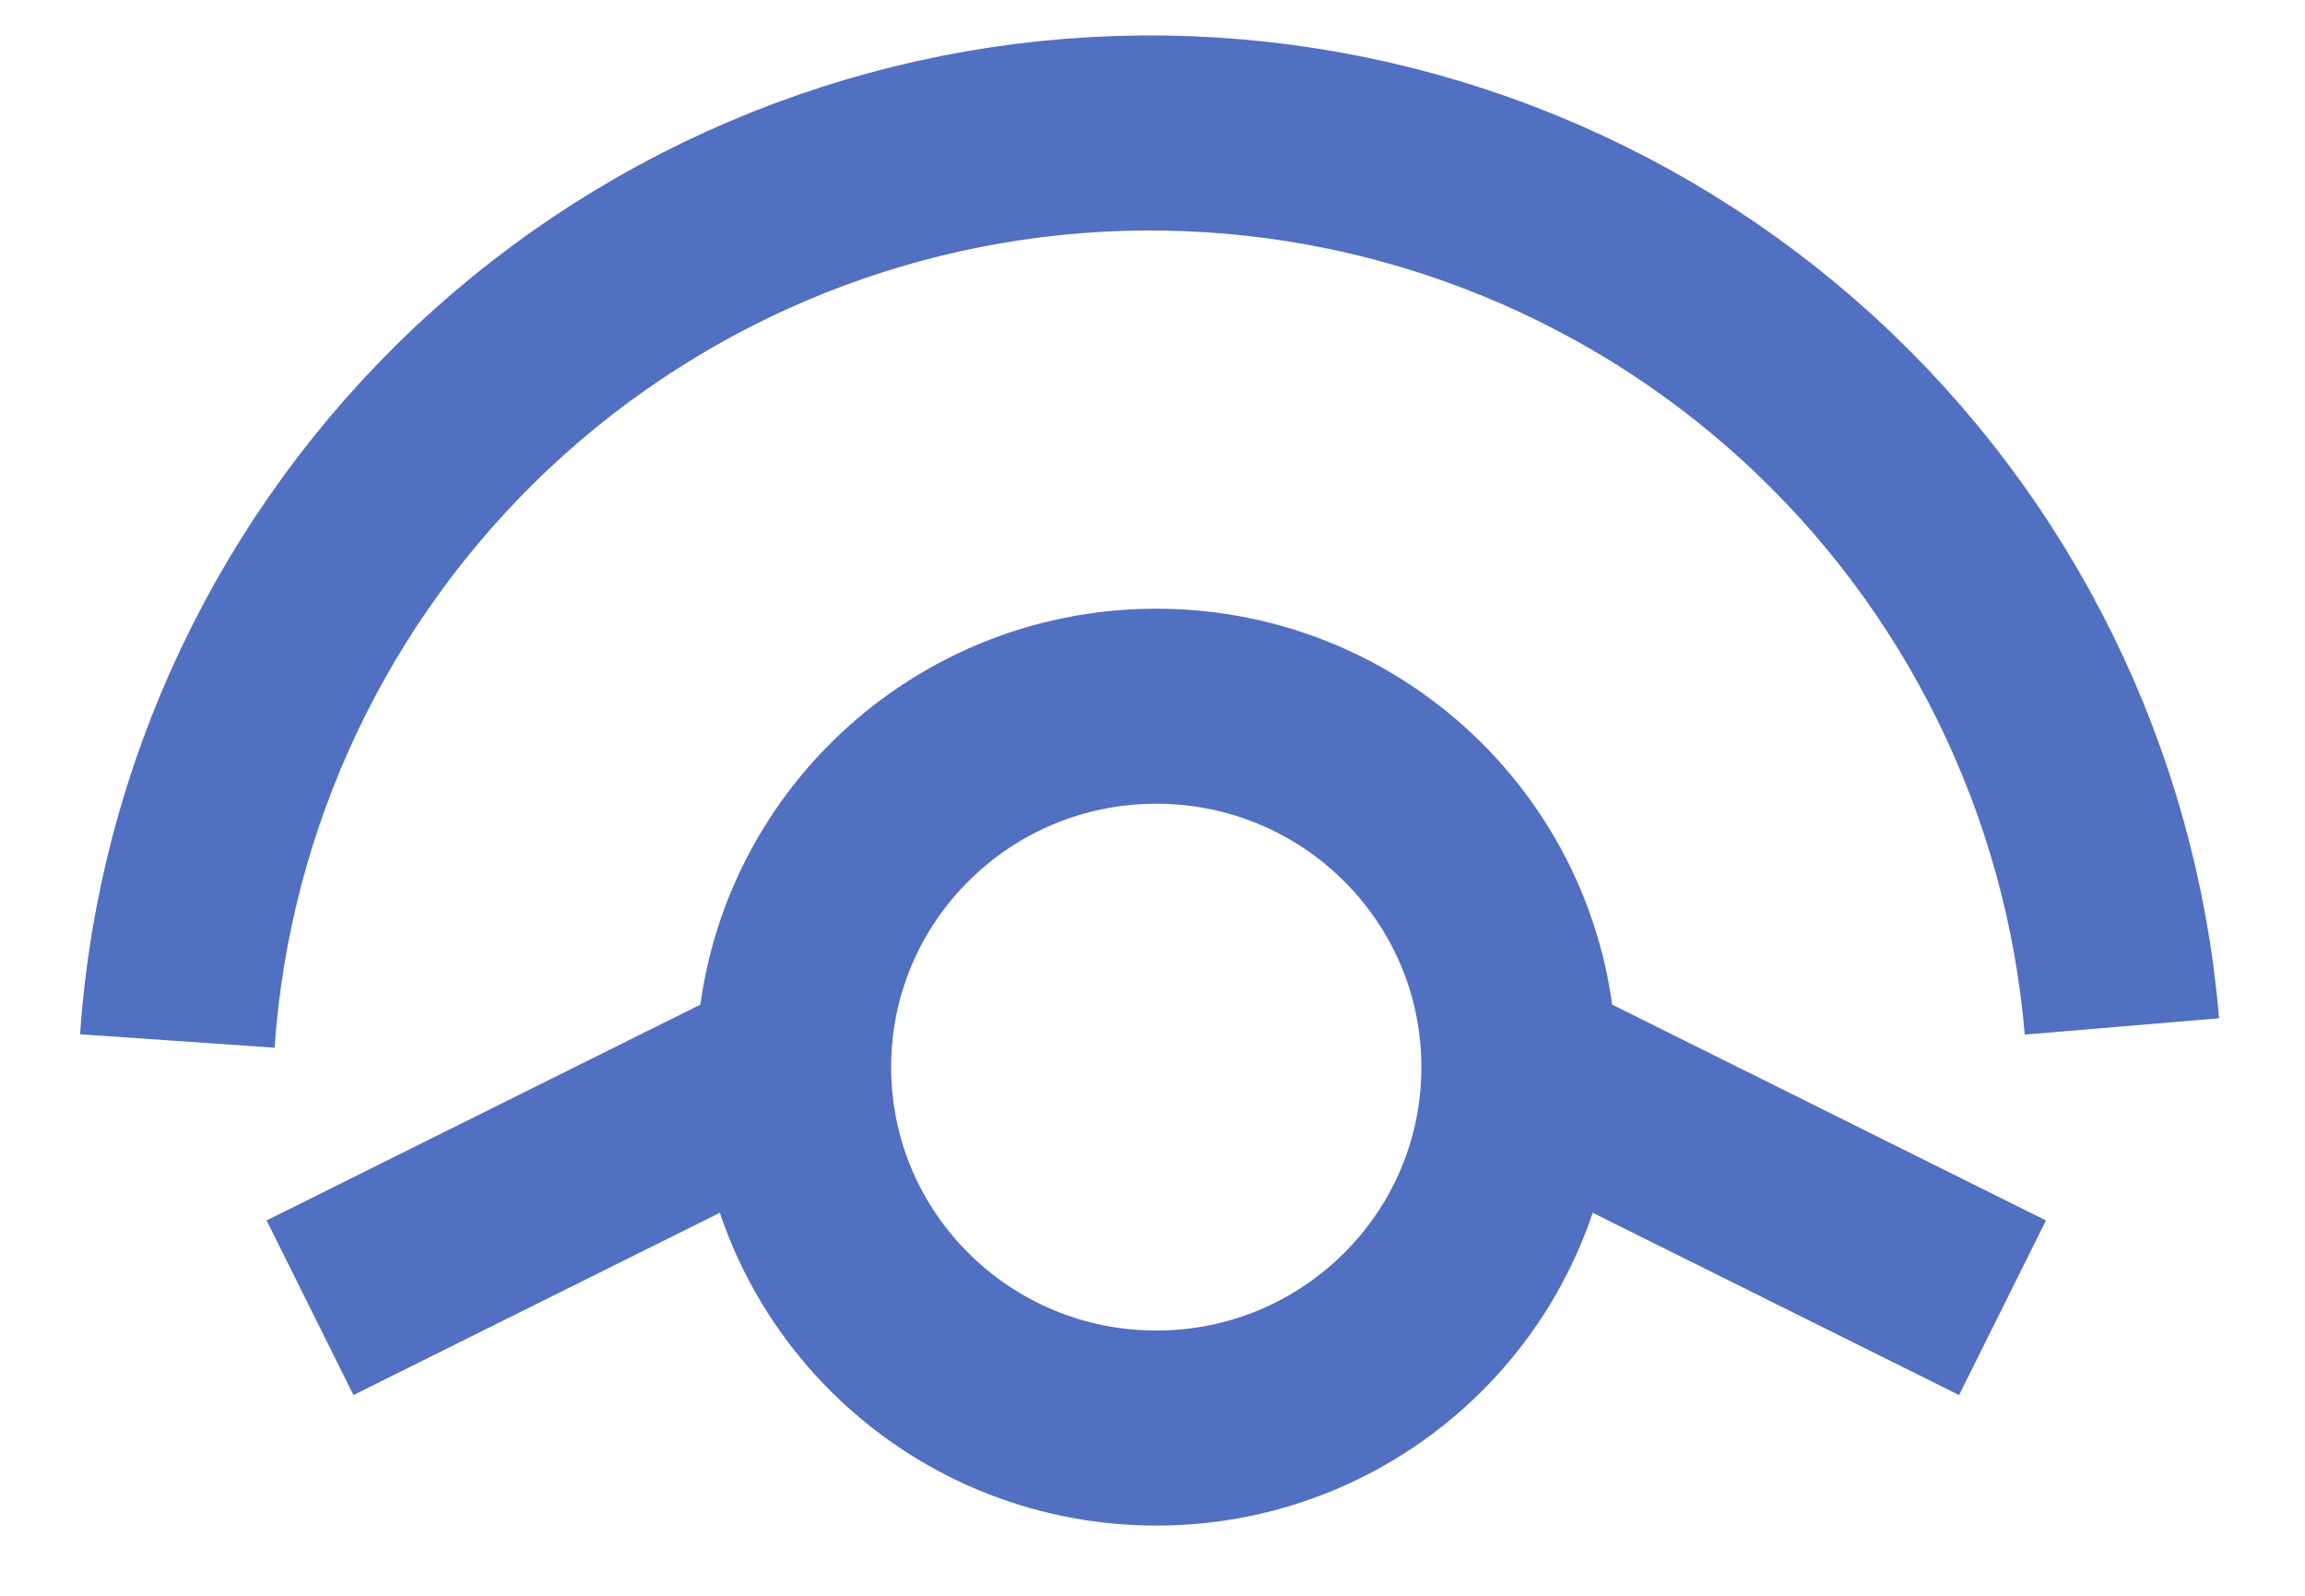
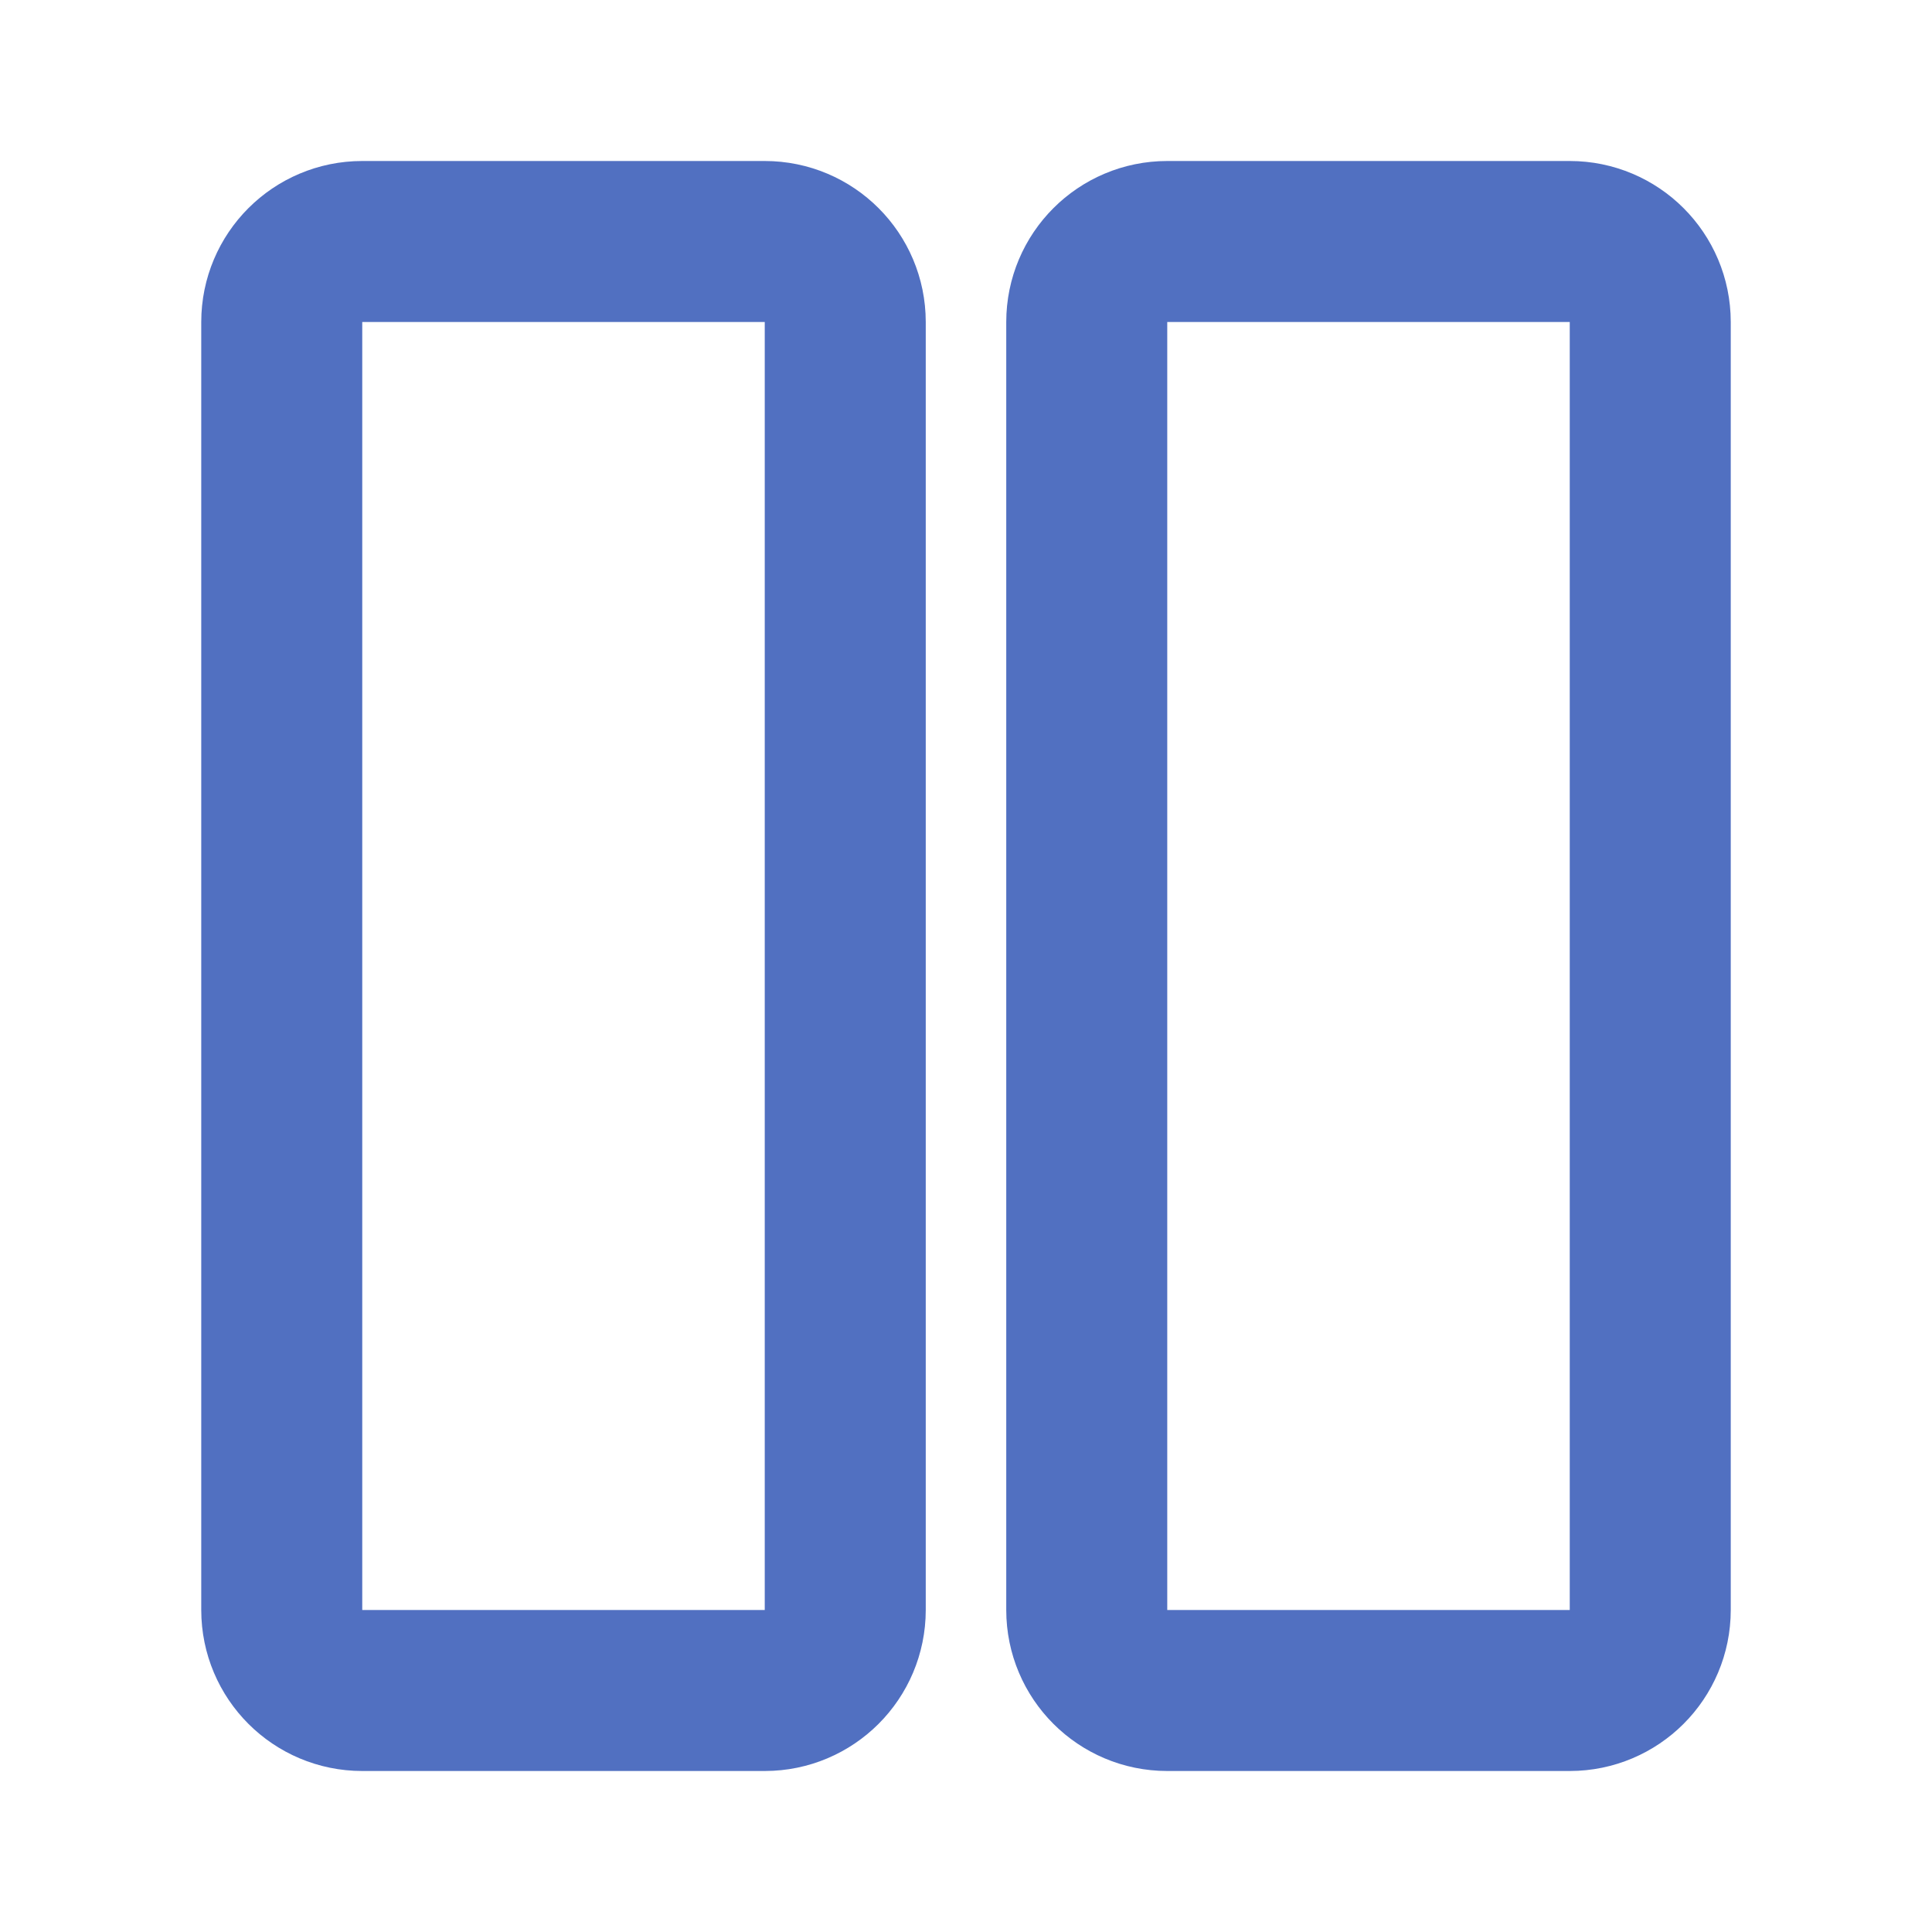
- <svg xmlns="http://www.w3.org/2000/svg" width="26" height="18" viewBox="0 0 26 18" fill="none">
-   <path id="publication" d="M17.133 12.037C17.133 14.286 15.302 16.108 13.043 16.108C10.783 16.108 8.952 14.286 8.952 12.037M17.133 12.037C17.133 9.788 15.302 7.966 13.043 7.966C10.783 7.966 8.952 9.788 8.952 12.037M17.133 12.037L22.588 14.751M8.952 12.037L3.497 14.751M23.935 11.578C23.703 8.816 22.436 6.243 20.389 4.375C18.341 2.506 15.664 1.48 12.892 1.5C10.12 1.521 7.458 2.587 5.438 4.486C3.419 6.385 2.191 8.977 2 11.742" stroke="#5170C1" stroke-width="2.2" />
+ <svg xmlns="http://www.w3.org/2000/svg" width="24" height="24" viewBox="0 0 24 24" fill="none">
+   <rect x="3.5" y="3" width="7" height="18" rx="1" stroke="#5170C1" stroke-width="2" />
+   <rect x="13.5" y="3" width="7" height="18" rx="1" stroke="#5170C1" stroke-width="2" />
</svg>
